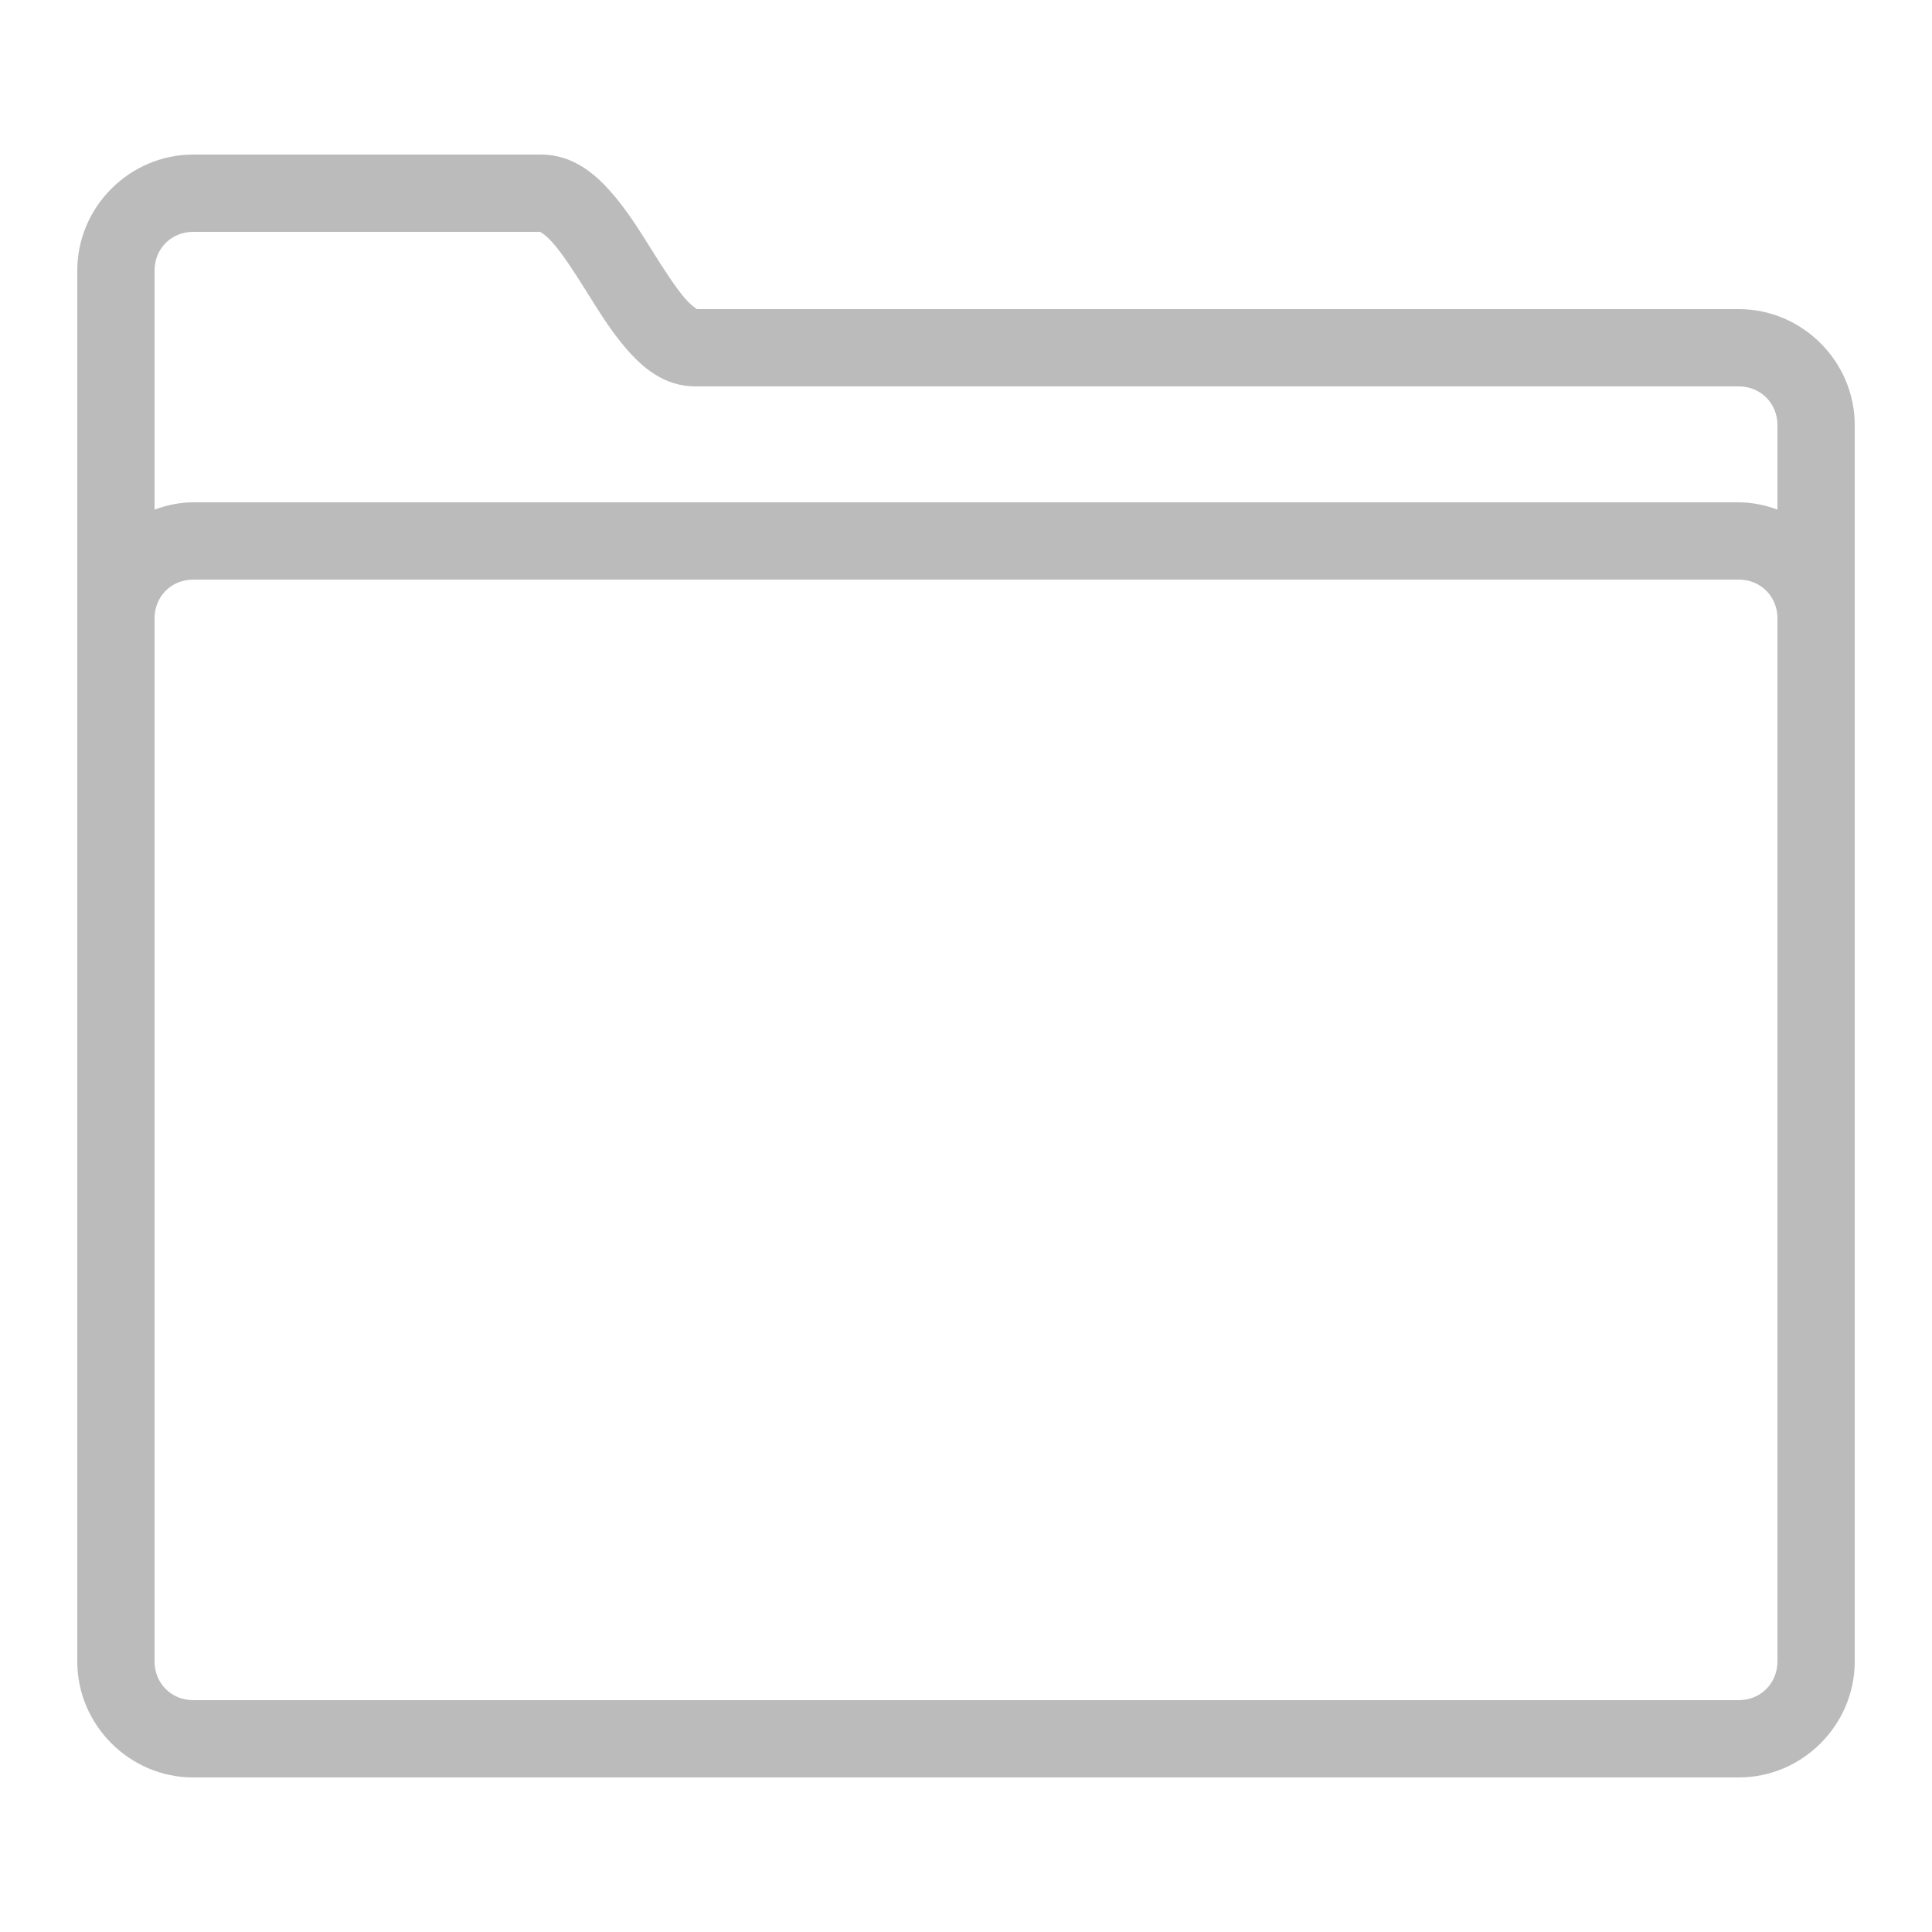
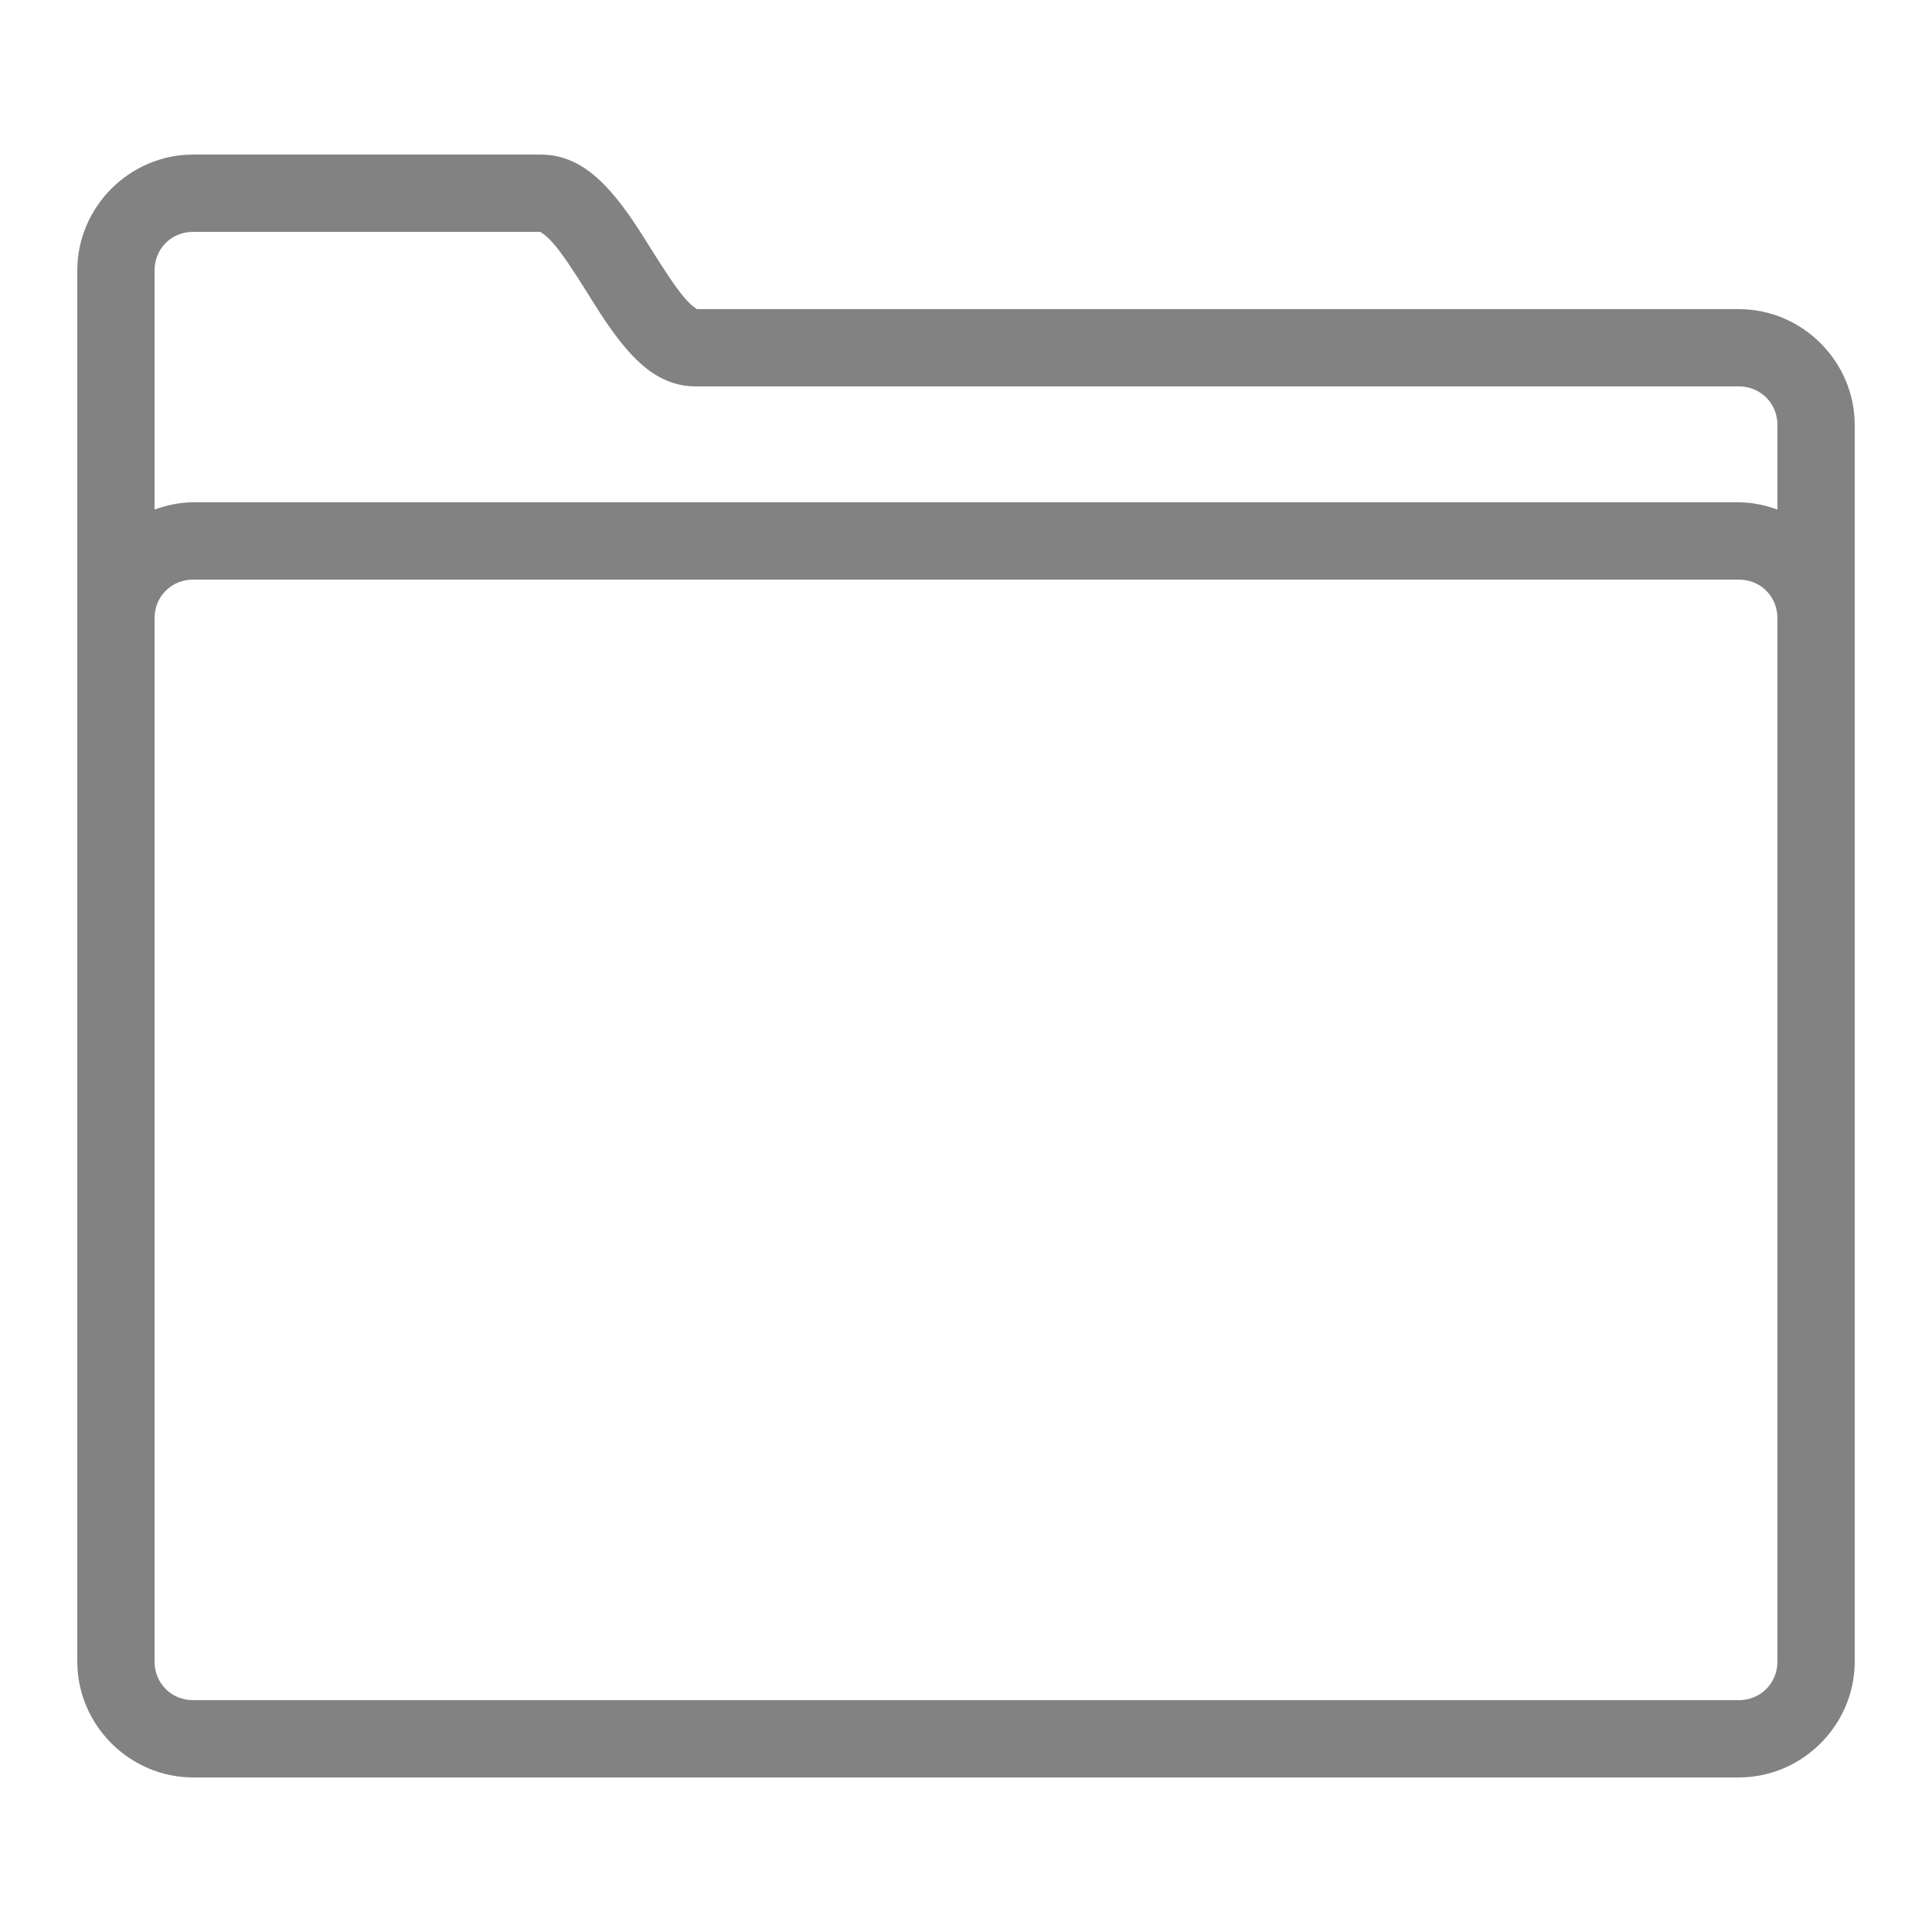
<svg xmlns="http://www.w3.org/2000/svg" viewBox="0,0,256,256" width="50px" height="50px">
-   <g fill="rgb(187, 187, 187)" fill-rule="nonzero" stroke="none" stroke-width="1" stroke-linecap="butt" stroke-linejoin="miter" stroke-miterlimit="10" stroke-dasharray="" stroke-dashoffset="0" font-family="none" font-weight="none" font-size="none" text-anchor="none" style="mix-blend-mode: normal">
+   <g fill="rgb(130, 130, 130)" fill-rule="nonzero" stroke="none" stroke-width="1" stroke-linecap="butt" stroke-linejoin="miter" stroke-miterlimit="10" stroke-dasharray="" stroke-dashoffset="0" font-family="none" font-weight="none" font-size="none" text-anchor="none" style="mix-blend-mode: normal">
    <g transform="scale(5.12,5.12)">
      <path d="M5,4c-1.646,0 -3,1.356 -3,3v9v10v17c0,1.644 1.354,3 3,3h40c1.645,0 3,-1.355 3,-3v-17v-10v-5c0,-1.645 -1.355,-3 -3,-3h-27c0.087,0 -0.031,0 -0.275,-0.281c-0.244,-0.282 -0.545,-0.749 -0.859,-1.25c-0.314,-0.501 -0.643,-1.036 -1.059,-1.506c-0.415,-0.47 -0.988,-0.963 -1.807,-0.963zM5,6h9c-0.061,0 0.061,0.007 0.309,0.287c0.247,0.28 0.549,0.745 0.861,1.244c0.313,0.499 0.637,1.032 1.043,1.5c0.406,0.468 0.966,0.969 1.787,0.969h27c0.563,0 1,0.437 1,1v2.188c-0.315,-0.114 -0.648,-0.188 -1,-0.188h-40c-0.352,0 -0.685,0.074 -1,0.188v-6.188c0,-0.564 0.436,-1 1,-1zM5,15h40c0.565,0 1,0.435 1,1v10v17c0,0.563 -0.437,1 -1,1h-40c-0.564,0 -1,-0.436 -1,-1v-17v-10c0,-0.565 0.435,-1 1,-1z" />
    </g>
  </g>
</svg>
